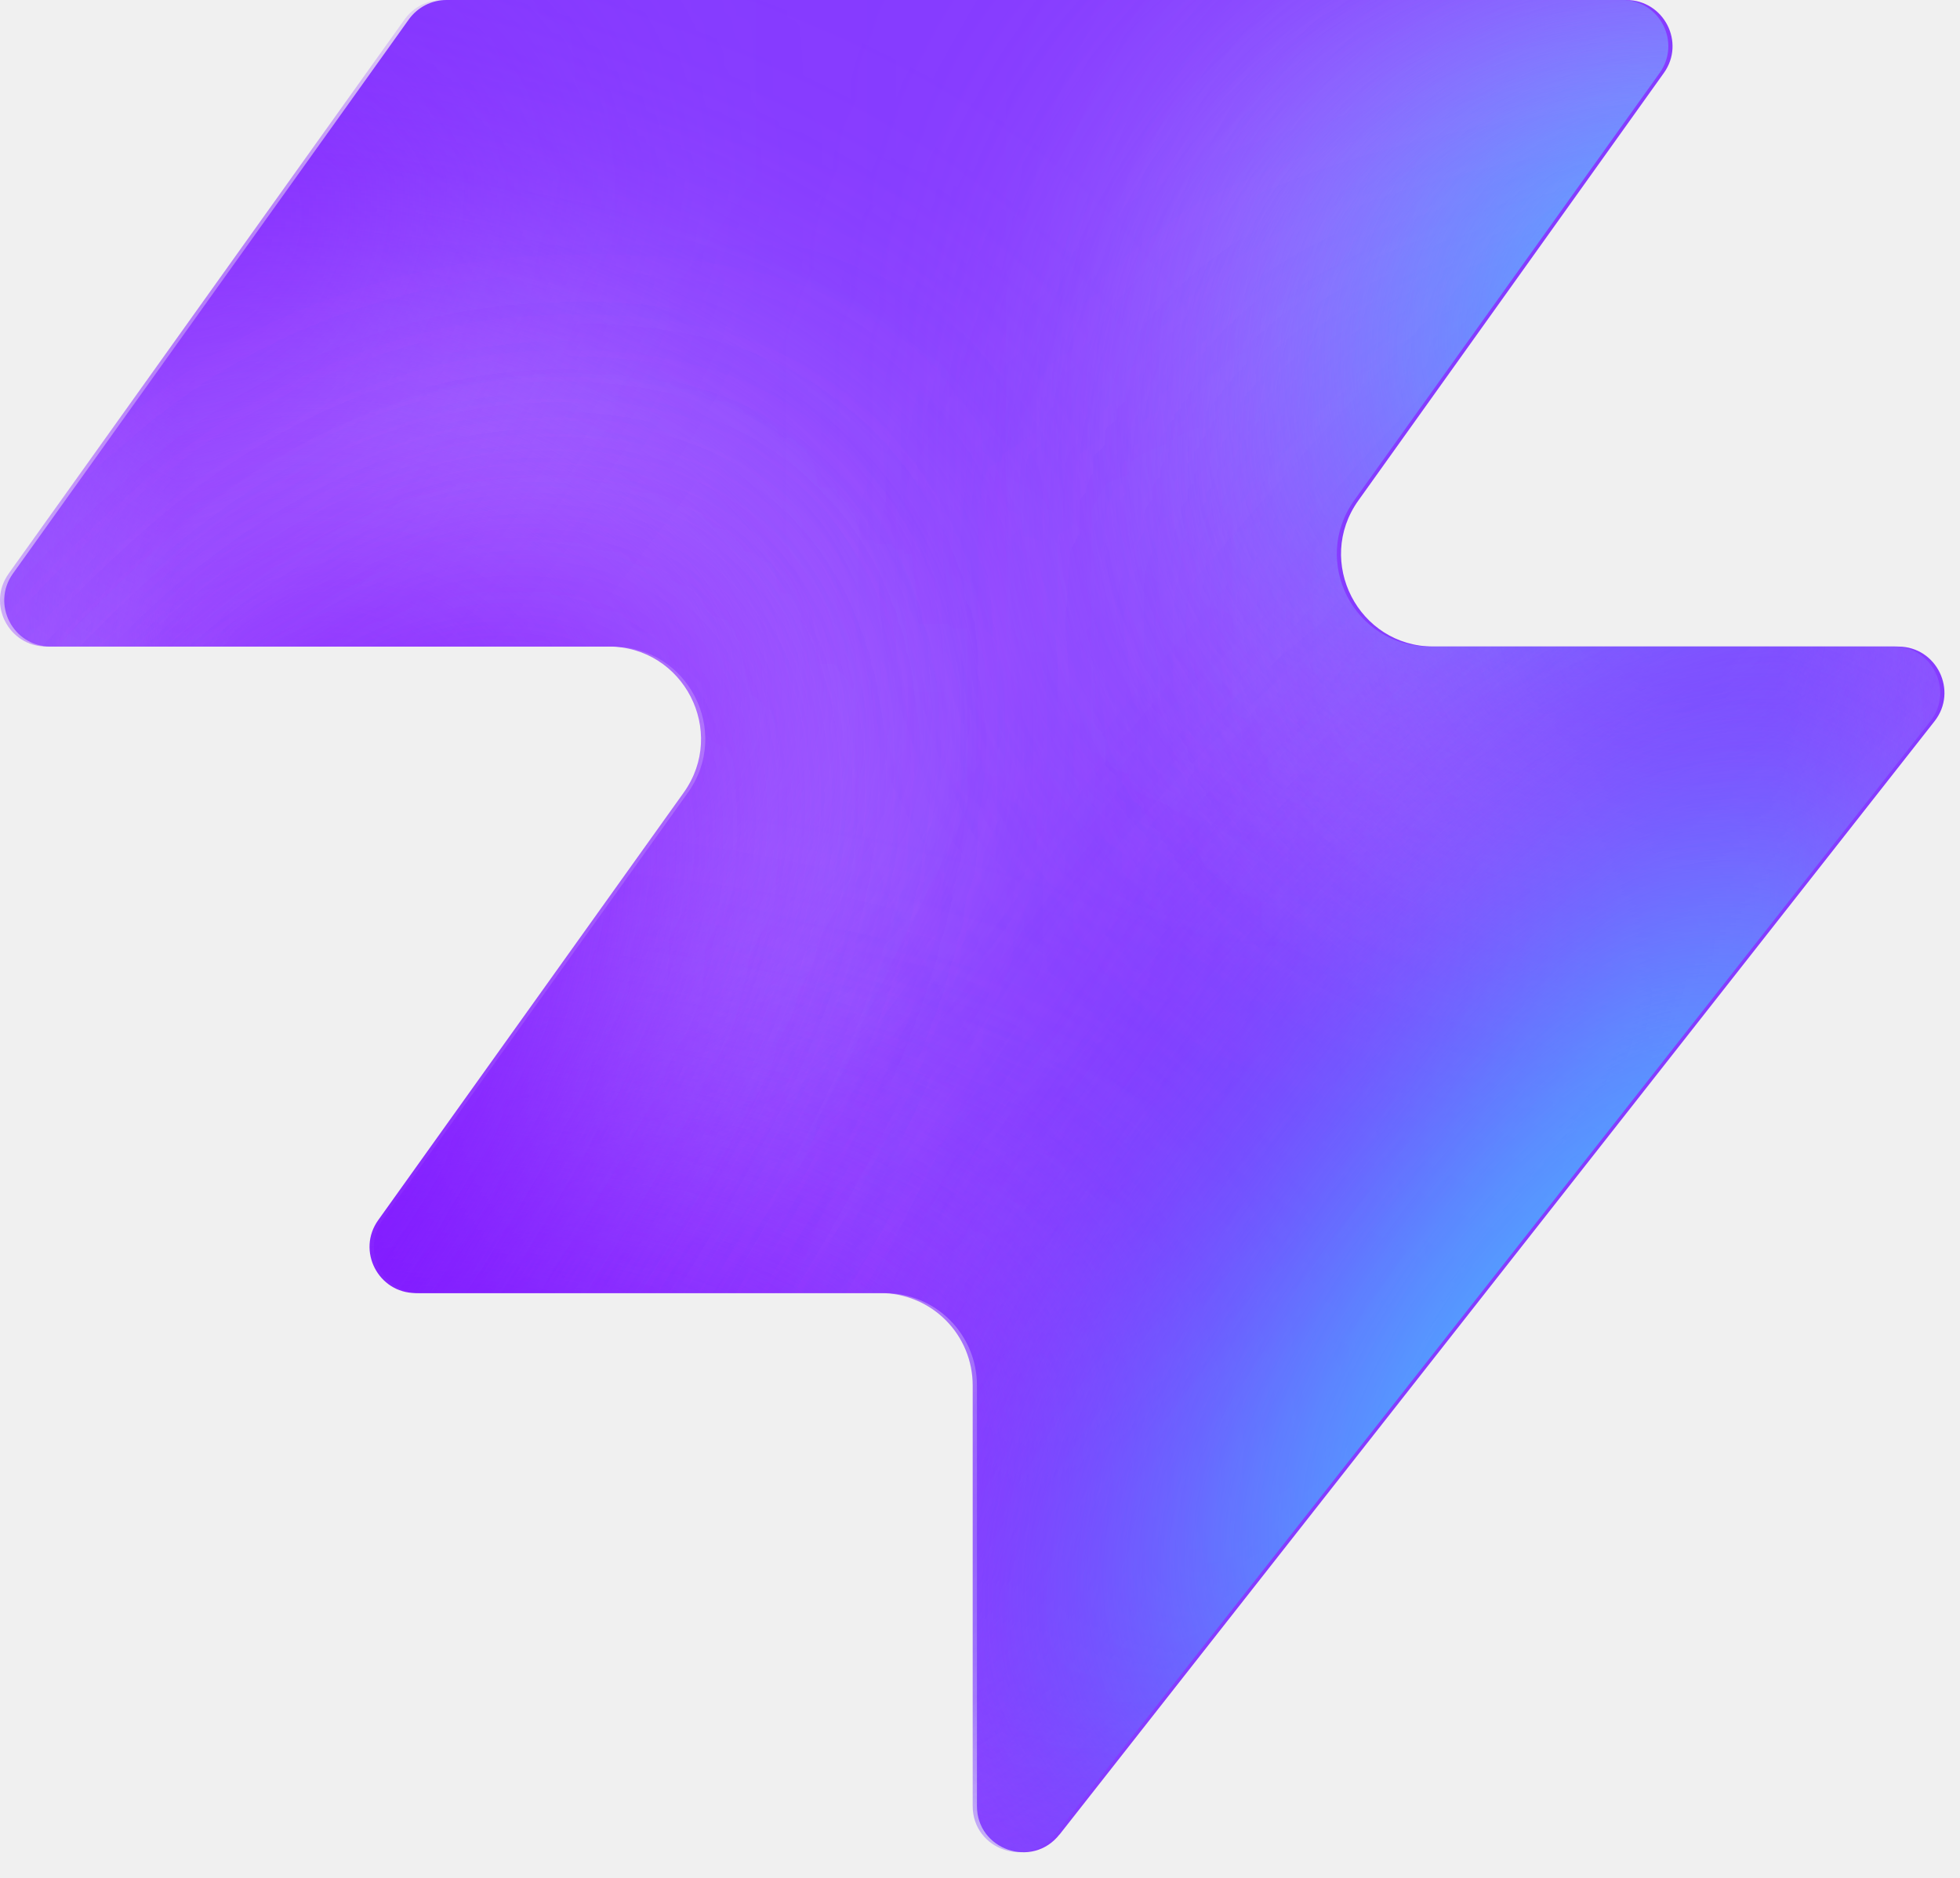
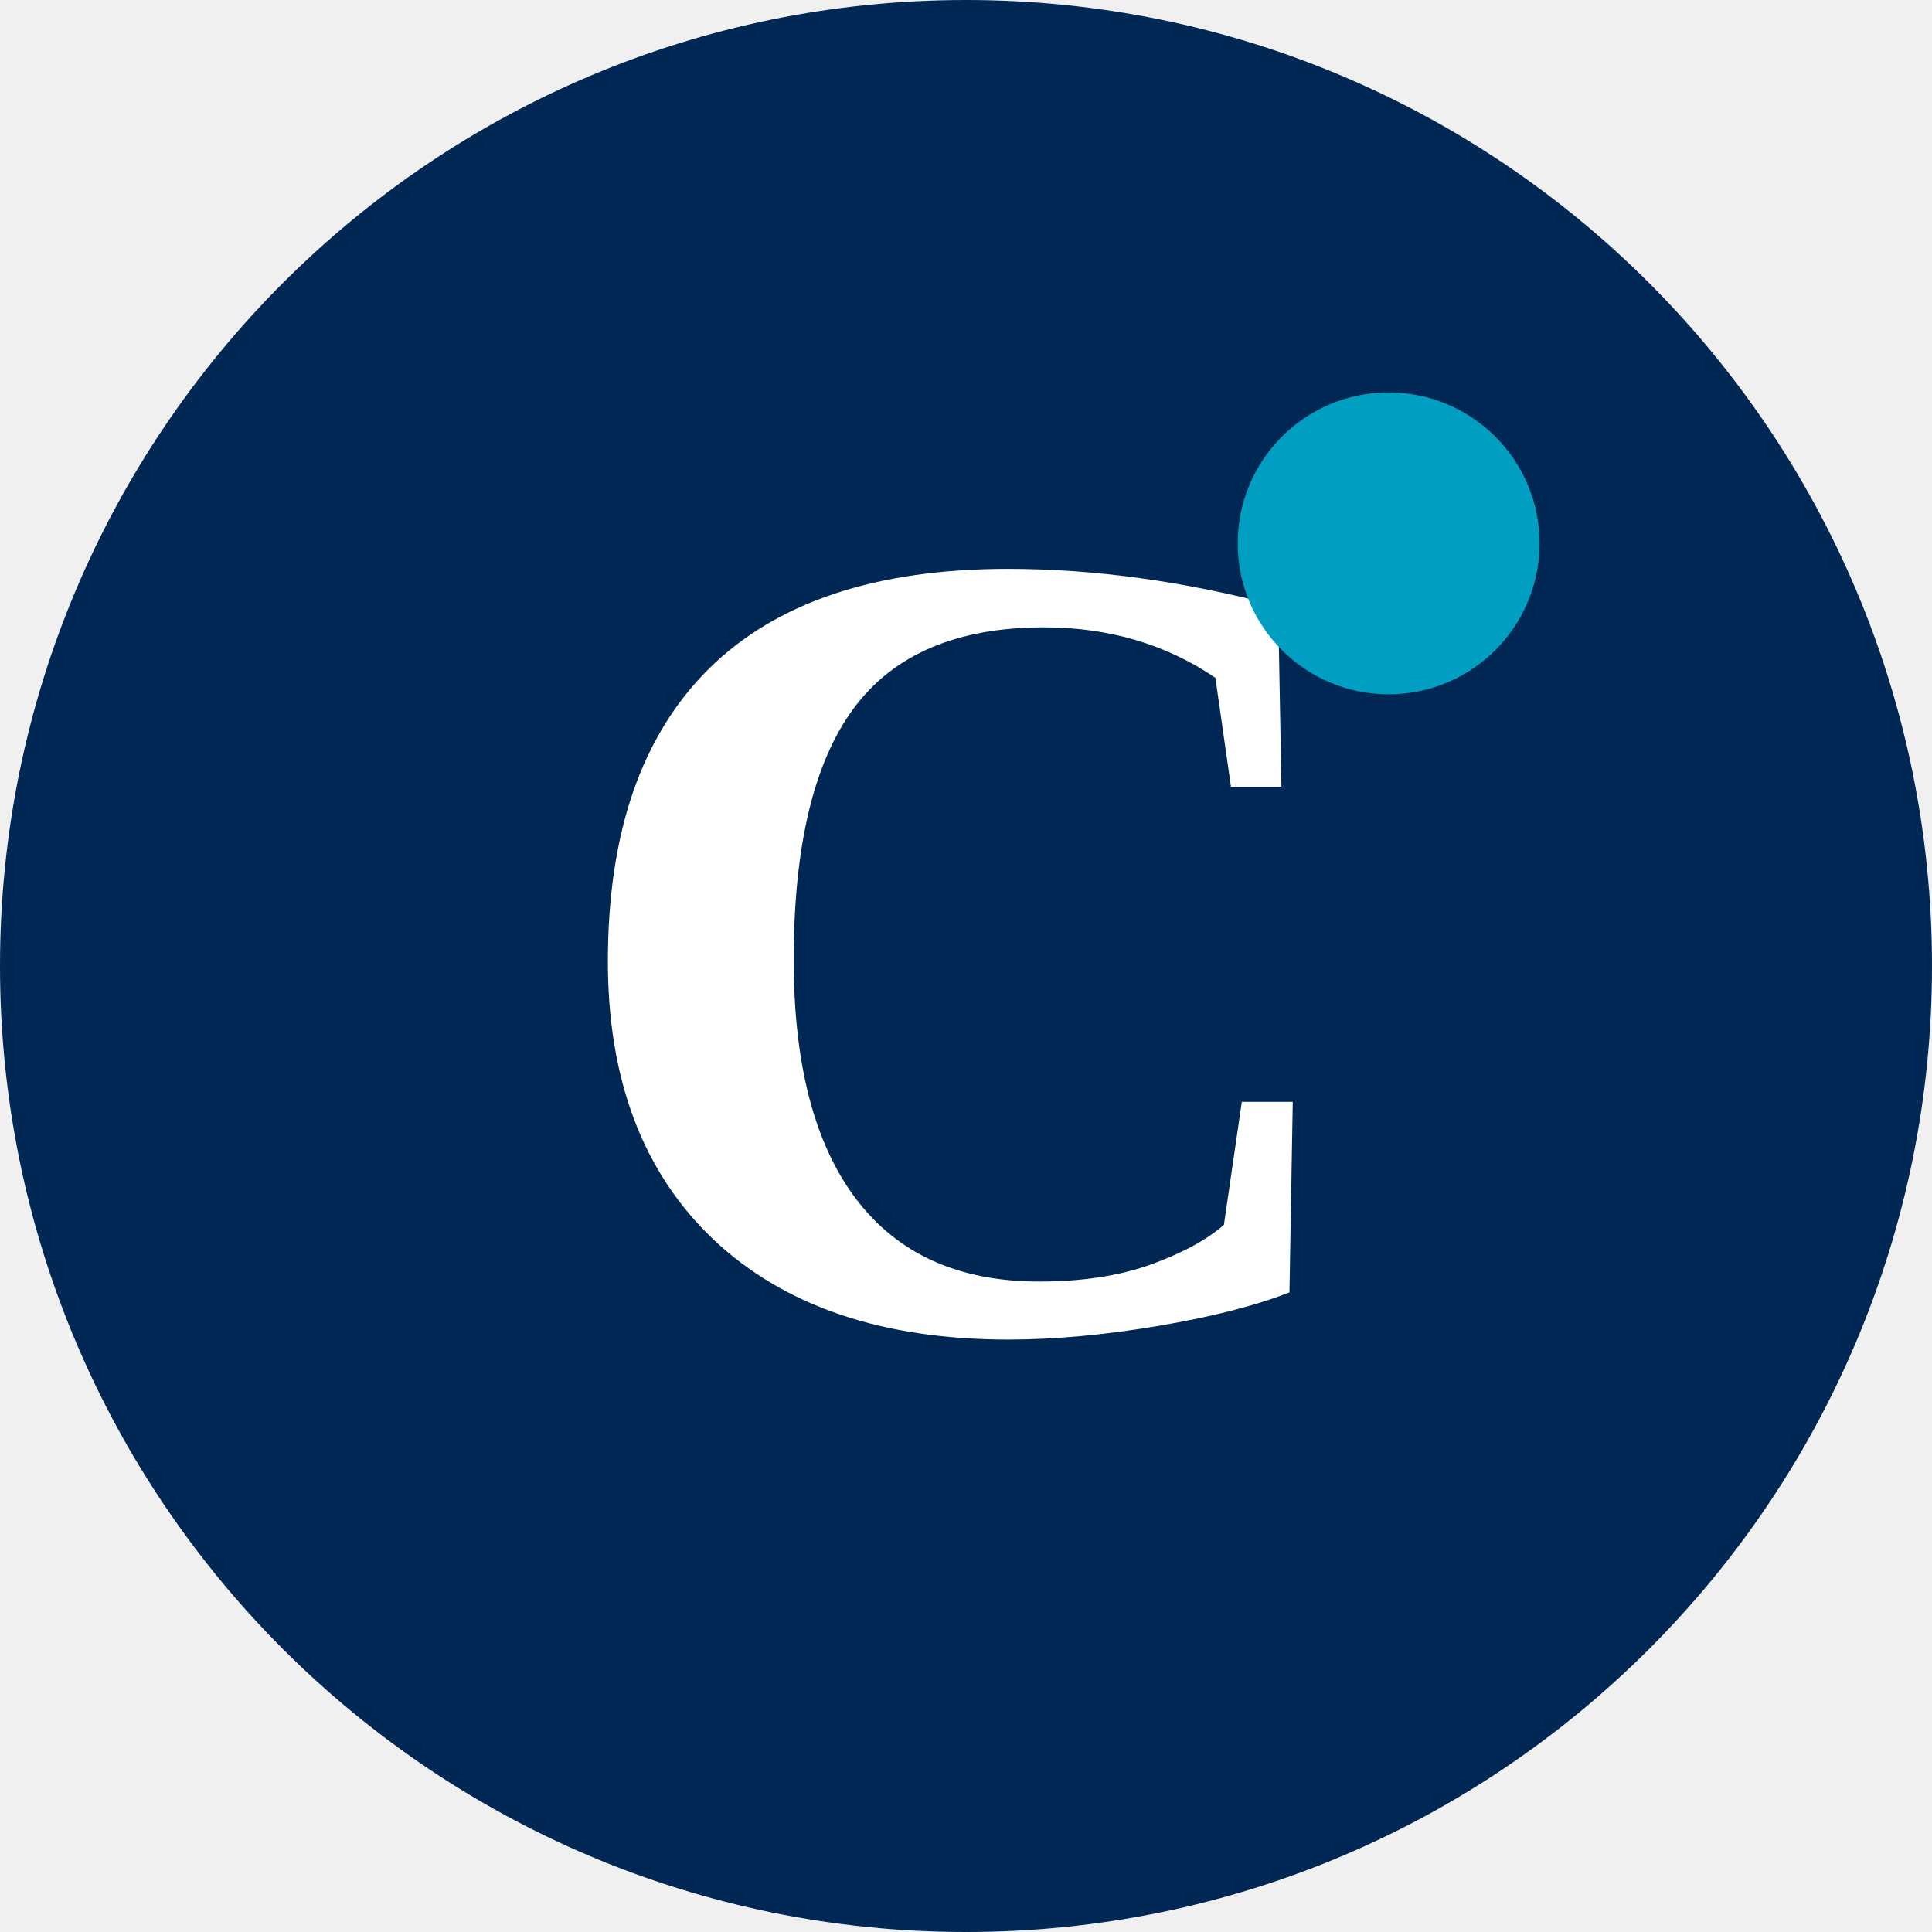
- <svg xmlns="http://www.w3.org/2000/svg" width="48" height="46" fill="none" viewBox="0 0 48 46">
-   <path fill="#863bff" d="M25.946 44.938c-.664.845-2.021.375-2.021-.698V33.937a2.26 2.26 0 0 0-2.262-2.262H10.287c-.92 0-1.456-1.04-.92-1.788l7.48-10.471c1.07-1.497 0-3.578-1.842-3.578H1.237c-.92 0-1.456-1.04-.92-1.788L10.013.474c.214-.297.556-.474.92-.474h28.894c.92 0 1.456 1.04.92 1.788l-7.48 10.471c-1.07 1.498 0 3.579 1.842 3.579h11.377c.943 0 1.473 1.088.89 1.83L25.947 44.94z" style="fill:#863bff;fill:color(display-p3 .525 .23 1);fill-opacity:1" />
-   <mask id="a" width="48" height="46" x="0" y="0" maskUnits="userSpaceOnUse" style="mask-type:alpha">
-     <path fill="#000" d="M25.842 44.938c-.664.844-2.021.375-2.021-.698V33.937a2.26 2.26 0 0 0-2.262-2.262H10.183c-.92 0-1.456-1.04-.92-1.788l7.48-10.471c1.07-1.498 0-3.579-1.842-3.579H1.133c-.92 0-1.456-1.04-.92-1.787L9.91.473c.214-.297.556-.474.92-.474h28.894c.92 0 1.456 1.04.92 1.788l-7.48 10.471c-1.07 1.498 0 3.578 1.842 3.578h11.377c.943 0 1.473 1.088.89 1.832L25.843 44.94z" style="fill:#000;fill-opacity:1" />
-   </mask>
-   <g mask="url(#a)">
-     <g filter="url(#b)">
-       <ellipse cx="5.508" cy="14.704" fill="#ede6ff" rx="5.508" ry="14.704" style="fill:#ede6ff;fill:color(display-p3 .927 .903 1);fill-opacity:1" transform="matrix(.00324 1 1 -.00324 -4.47 31.516)" />
-     </g>
-     <g filter="url(#c)">
-       <ellipse cx="10.399" cy="29.851" fill="#ede6ff" rx="10.399" ry="29.851" style="fill:#ede6ff;fill:color(display-p3 .927 .903 1);fill-opacity:1" transform="matrix(.00324 1 1 -.00324 -39.328 7.883)" />
-     </g>
-     <g filter="url(#d)">
-       <ellipse cx="5.508" cy="30.487" fill="#7e14ff" rx="5.508" ry="30.487" style="fill:#7e14ff;fill:color(display-p3 .492 .077 1);fill-opacity:1" transform="rotate(89.814 -25.913 -14.639)scale(1 -1)" />
-     </g>
-     <g filter="url(#e)">
-       <ellipse cx="5.508" cy="30.599" fill="#7e14ff" rx="5.508" ry="30.599" style="fill:#7e14ff;fill:color(display-p3 .492 .077 1);fill-opacity:1" transform="rotate(89.814 -32.644 -3.334)scale(1 -1)" />
-     </g>
-     <g filter="url(#f)">
-       <ellipse cx="5.508" cy="30.599" fill="#7e14ff" rx="5.508" ry="30.599" style="fill:#7e14ff;fill:color(display-p3 .492 .077 1);fill-opacity:1" transform="matrix(.00324 1 1 -.00324 -34.34 30.47)" />
-     </g>
-     <g filter="url(#g)">
-       <ellipse cx="14.072" cy="22.078" fill="#ede6ff" rx="14.072" ry="22.078" style="fill:#ede6ff;fill:color(display-p3 .927 .903 1);fill-opacity:1" transform="rotate(93.35 24.506 48.493)scale(-1 1)" />
-     </g>
-     <g filter="url(#h)">
-       <ellipse cx="3.47" cy="21.501" fill="#7e14ff" rx="3.47" ry="21.501" style="fill:#7e14ff;fill:color(display-p3 .492 .077 1);fill-opacity:1" transform="rotate(89.009 28.708 47.59)scale(-1 1)" />
-     </g>
-     <g filter="url(#i)">
-       <ellipse cx="3.47" cy="21.501" fill="#7e14ff" rx="3.47" ry="21.501" style="fill:#7e14ff;fill:color(display-p3 .492 .077 1);fill-opacity:1" transform="rotate(89.009 28.708 47.59)scale(-1 1)" />
-     </g>
-     <g filter="url(#j)">
-       <ellipse cx=".387" cy="8.972" fill="#7e14ff" rx="4.407" ry="29.108" style="fill:#7e14ff;fill:color(display-p3 .492 .077 1);fill-opacity:1" transform="rotate(39.51 .387 8.972)" />
-     </g>
-     <g filter="url(#k)">
-       <ellipse cx="47.523" cy="-6.092" fill="#7e14ff" rx="4.407" ry="29.108" style="fill:#7e14ff;fill:color(display-p3 .492 .077 1);fill-opacity:1" transform="rotate(37.892 47.523 -6.092)" />
-     </g>
-     <g filter="url(#l)">
-       <ellipse cx="41.412" cy="6.333" fill="#47bfff" rx="5.971" ry="9.665" style="fill:#47bfff;fill:color(display-p3 .28 .748 1);fill-opacity:1" transform="rotate(37.892 41.412 6.333)" />
-     </g>
-     <g filter="url(#m)">
-       <ellipse cx="-1.879" cy="38.332" fill="#7e14ff" rx="4.407" ry="29.108" style="fill:#7e14ff;fill:color(display-p3 .492 .077 1);fill-opacity:1" transform="rotate(37.892 -1.88 38.332)" />
-     </g>
-     <g filter="url(#n)">
-       <ellipse cx="-1.879" cy="38.332" fill="#7e14ff" rx="4.407" ry="29.108" style="fill:#7e14ff;fill:color(display-p3 .492 .077 1);fill-opacity:1" transform="rotate(37.892 -1.88 38.332)" />
-     </g>
-     <g filter="url(#o)">
-       <ellipse cx="35.651" cy="29.907" fill="#7e14ff" rx="4.407" ry="29.108" style="fill:#7e14ff;fill:color(display-p3 .492 .077 1);fill-opacity:1" transform="rotate(37.892 35.651 29.907)" />
-     </g>
-     <g filter="url(#p)">
-       <ellipse cx="38.418" cy="32.4" fill="#47bfff" rx="5.971" ry="15.297" style="fill:#47bfff;fill:color(display-p3 .28 .748 1);fill-opacity:1" transform="rotate(37.892 38.418 32.4)" />
-     </g>
-   </g>
-   <defs>
-     <filter id="b" width="60.045" height="41.654" x="-19.77" y="16.149" color-interpolation-filters="sRGB" filterUnits="userSpaceOnUse">
-       <feFlood flood-opacity="0" result="BackgroundImageFix" />
-       <feBlend in="SourceGraphic" in2="BackgroundImageFix" result="shape" />
-       <feGaussianBlur result="effect1_foregroundBlur_2002_17158" stdDeviation="7.659" />
-     </filter>
-     <filter id="c" width="90.34" height="51.437" x="-54.613" y="-7.533" color-interpolation-filters="sRGB" filterUnits="userSpaceOnUse">
-       <feFlood flood-opacity="0" result="BackgroundImageFix" />
-       <feBlend in="SourceGraphic" in2="BackgroundImageFix" result="shape" />
-       <feGaussianBlur result="effect1_foregroundBlur_2002_17158" stdDeviation="7.659" />
-     </filter>
-     <filter id="d" width="79.355" height="29.4" x="-49.64" y="2.03" color-interpolation-filters="sRGB" filterUnits="userSpaceOnUse">
-       <feFlood flood-opacity="0" result="BackgroundImageFix" />
-       <feBlend in="SourceGraphic" in2="BackgroundImageFix" result="shape" />
-       <feGaussianBlur result="effect1_foregroundBlur_2002_17158" stdDeviation="4.596" />
-     </filter>
-     <filter id="e" width="79.579" height="29.4" x="-45.045" y="20.029" color-interpolation-filters="sRGB" filterUnits="userSpaceOnUse">
-       <feFlood flood-opacity="0" result="BackgroundImageFix" />
-       <feBlend in="SourceGraphic" in2="BackgroundImageFix" result="shape" />
-       <feGaussianBlur result="effect1_foregroundBlur_2002_17158" stdDeviation="4.596" />
-     </filter>
-     <filter id="f" width="79.579" height="29.4" x="-43.513" y="21.178" color-interpolation-filters="sRGB" filterUnits="userSpaceOnUse">
-       <feFlood flood-opacity="0" result="BackgroundImageFix" />
-       <feBlend in="SourceGraphic" in2="BackgroundImageFix" result="shape" />
-       <feGaussianBlur result="effect1_foregroundBlur_2002_17158" stdDeviation="4.596" />
-     </filter>
-     <filter id="g" width="74.749" height="58.852" x="15.756" y="-17.901" color-interpolation-filters="sRGB" filterUnits="userSpaceOnUse">
-       <feFlood flood-opacity="0" result="BackgroundImageFix" />
-       <feBlend in="SourceGraphic" in2="BackgroundImageFix" result="shape" />
-       <feGaussianBlur result="effect1_foregroundBlur_2002_17158" stdDeviation="7.659" />
-     </filter>
-     <filter id="h" width="61.377" height="25.362" x="23.548" y="2.284" color-interpolation-filters="sRGB" filterUnits="userSpaceOnUse">
-       <feFlood flood-opacity="0" result="BackgroundImageFix" />
-       <feBlend in="SourceGraphic" in2="BackgroundImageFix" result="shape" />
-       <feGaussianBlur result="effect1_foregroundBlur_2002_17158" stdDeviation="4.596" />
-     </filter>
-     <filter id="i" width="61.377" height="25.362" x="23.548" y="2.284" color-interpolation-filters="sRGB" filterUnits="userSpaceOnUse">
-       <feFlood flood-opacity="0" result="BackgroundImageFix" />
-       <feBlend in="SourceGraphic" in2="BackgroundImageFix" result="shape" />
-       <feGaussianBlur result="effect1_foregroundBlur_2002_17158" stdDeviation="4.596" />
-     </filter>
-     <filter id="j" width="56.045" height="63.649" x="-27.636" y="-22.853" color-interpolation-filters="sRGB" filterUnits="userSpaceOnUse">
-       <feFlood flood-opacity="0" result="BackgroundImageFix" />
-       <feBlend in="SourceGraphic" in2="BackgroundImageFix" result="shape" />
-       <feGaussianBlur result="effect1_foregroundBlur_2002_17158" stdDeviation="4.596" />
-     </filter>
-     <filter id="k" width="54.814" height="64.646" x="20.116" y="-38.415" color-interpolation-filters="sRGB" filterUnits="userSpaceOnUse">
-       <feFlood flood-opacity="0" result="BackgroundImageFix" />
-       <feBlend in="SourceGraphic" in2="BackgroundImageFix" result="shape" />
-       <feGaussianBlur result="effect1_foregroundBlur_2002_17158" stdDeviation="4.596" />
-     </filter>
-     <filter id="l" width="33.541" height="35.313" x="24.641" y="-11.323" color-interpolation-filters="sRGB" filterUnits="userSpaceOnUse">
-       <feFlood flood-opacity="0" result="BackgroundImageFix" />
-       <feBlend in="SourceGraphic" in2="BackgroundImageFix" result="shape" />
-       <feGaussianBlur result="effect1_foregroundBlur_2002_17158" stdDeviation="4.596" />
-     </filter>
-     <filter id="m" width="54.814" height="64.646" x="-29.286" y="6.009" color-interpolation-filters="sRGB" filterUnits="userSpaceOnUse">
-       <feFlood flood-opacity="0" result="BackgroundImageFix" />
-       <feBlend in="SourceGraphic" in2="BackgroundImageFix" result="shape" />
-       <feGaussianBlur result="effect1_foregroundBlur_2002_17158" stdDeviation="4.596" />
-     </filter>
-     <filter id="n" width="54.814" height="64.646" x="-29.286" y="6.009" color-interpolation-filters="sRGB" filterUnits="userSpaceOnUse">
-       <feFlood flood-opacity="0" result="BackgroundImageFix" />
-       <feBlend in="SourceGraphic" in2="BackgroundImageFix" result="shape" />
-       <feGaussianBlur result="effect1_foregroundBlur_2002_17158" stdDeviation="4.596" />
-     </filter>
-     <filter id="o" width="54.814" height="64.646" x="8.244" y="-2.416" color-interpolation-filters="sRGB" filterUnits="userSpaceOnUse">
-       <feFlood flood-opacity="0" result="BackgroundImageFix" />
-       <feBlend in="SourceGraphic" in2="BackgroundImageFix" result="shape" />
-       <feGaussianBlur result="effect1_foregroundBlur_2002_17158" stdDeviation="4.596" />
-     </filter>
-     <filter id="p" width="39.409" height="43.623" x="18.713" y="10.588" color-interpolation-filters="sRGB" filterUnits="userSpaceOnUse">
-       <feFlood flood-opacity="0" result="BackgroundImageFix" />
-       <feBlend in="SourceGraphic" in2="BackgroundImageFix" result="shape" />
-       <feGaussianBlur result="effect1_foregroundBlur_2002_17158" stdDeviation="4.596" />
-     </filter>
-   </defs>
+ <svg xmlns="http://www.w3.org/2000/svg" viewBox="0 0 64 64">
+   <circle cx="32" cy="32" r="32" fill="#012854" />
+   <text x="32" y="44" font-family="Georgia, 'Times New Roman', serif" font-size="38" font-weight="700" fill="#ffffff" text-anchor="middle" letter-spacing="-1">C</text>
+   <circle cx="46" cy="18" r="5" fill="#009fc1" />
</svg>
